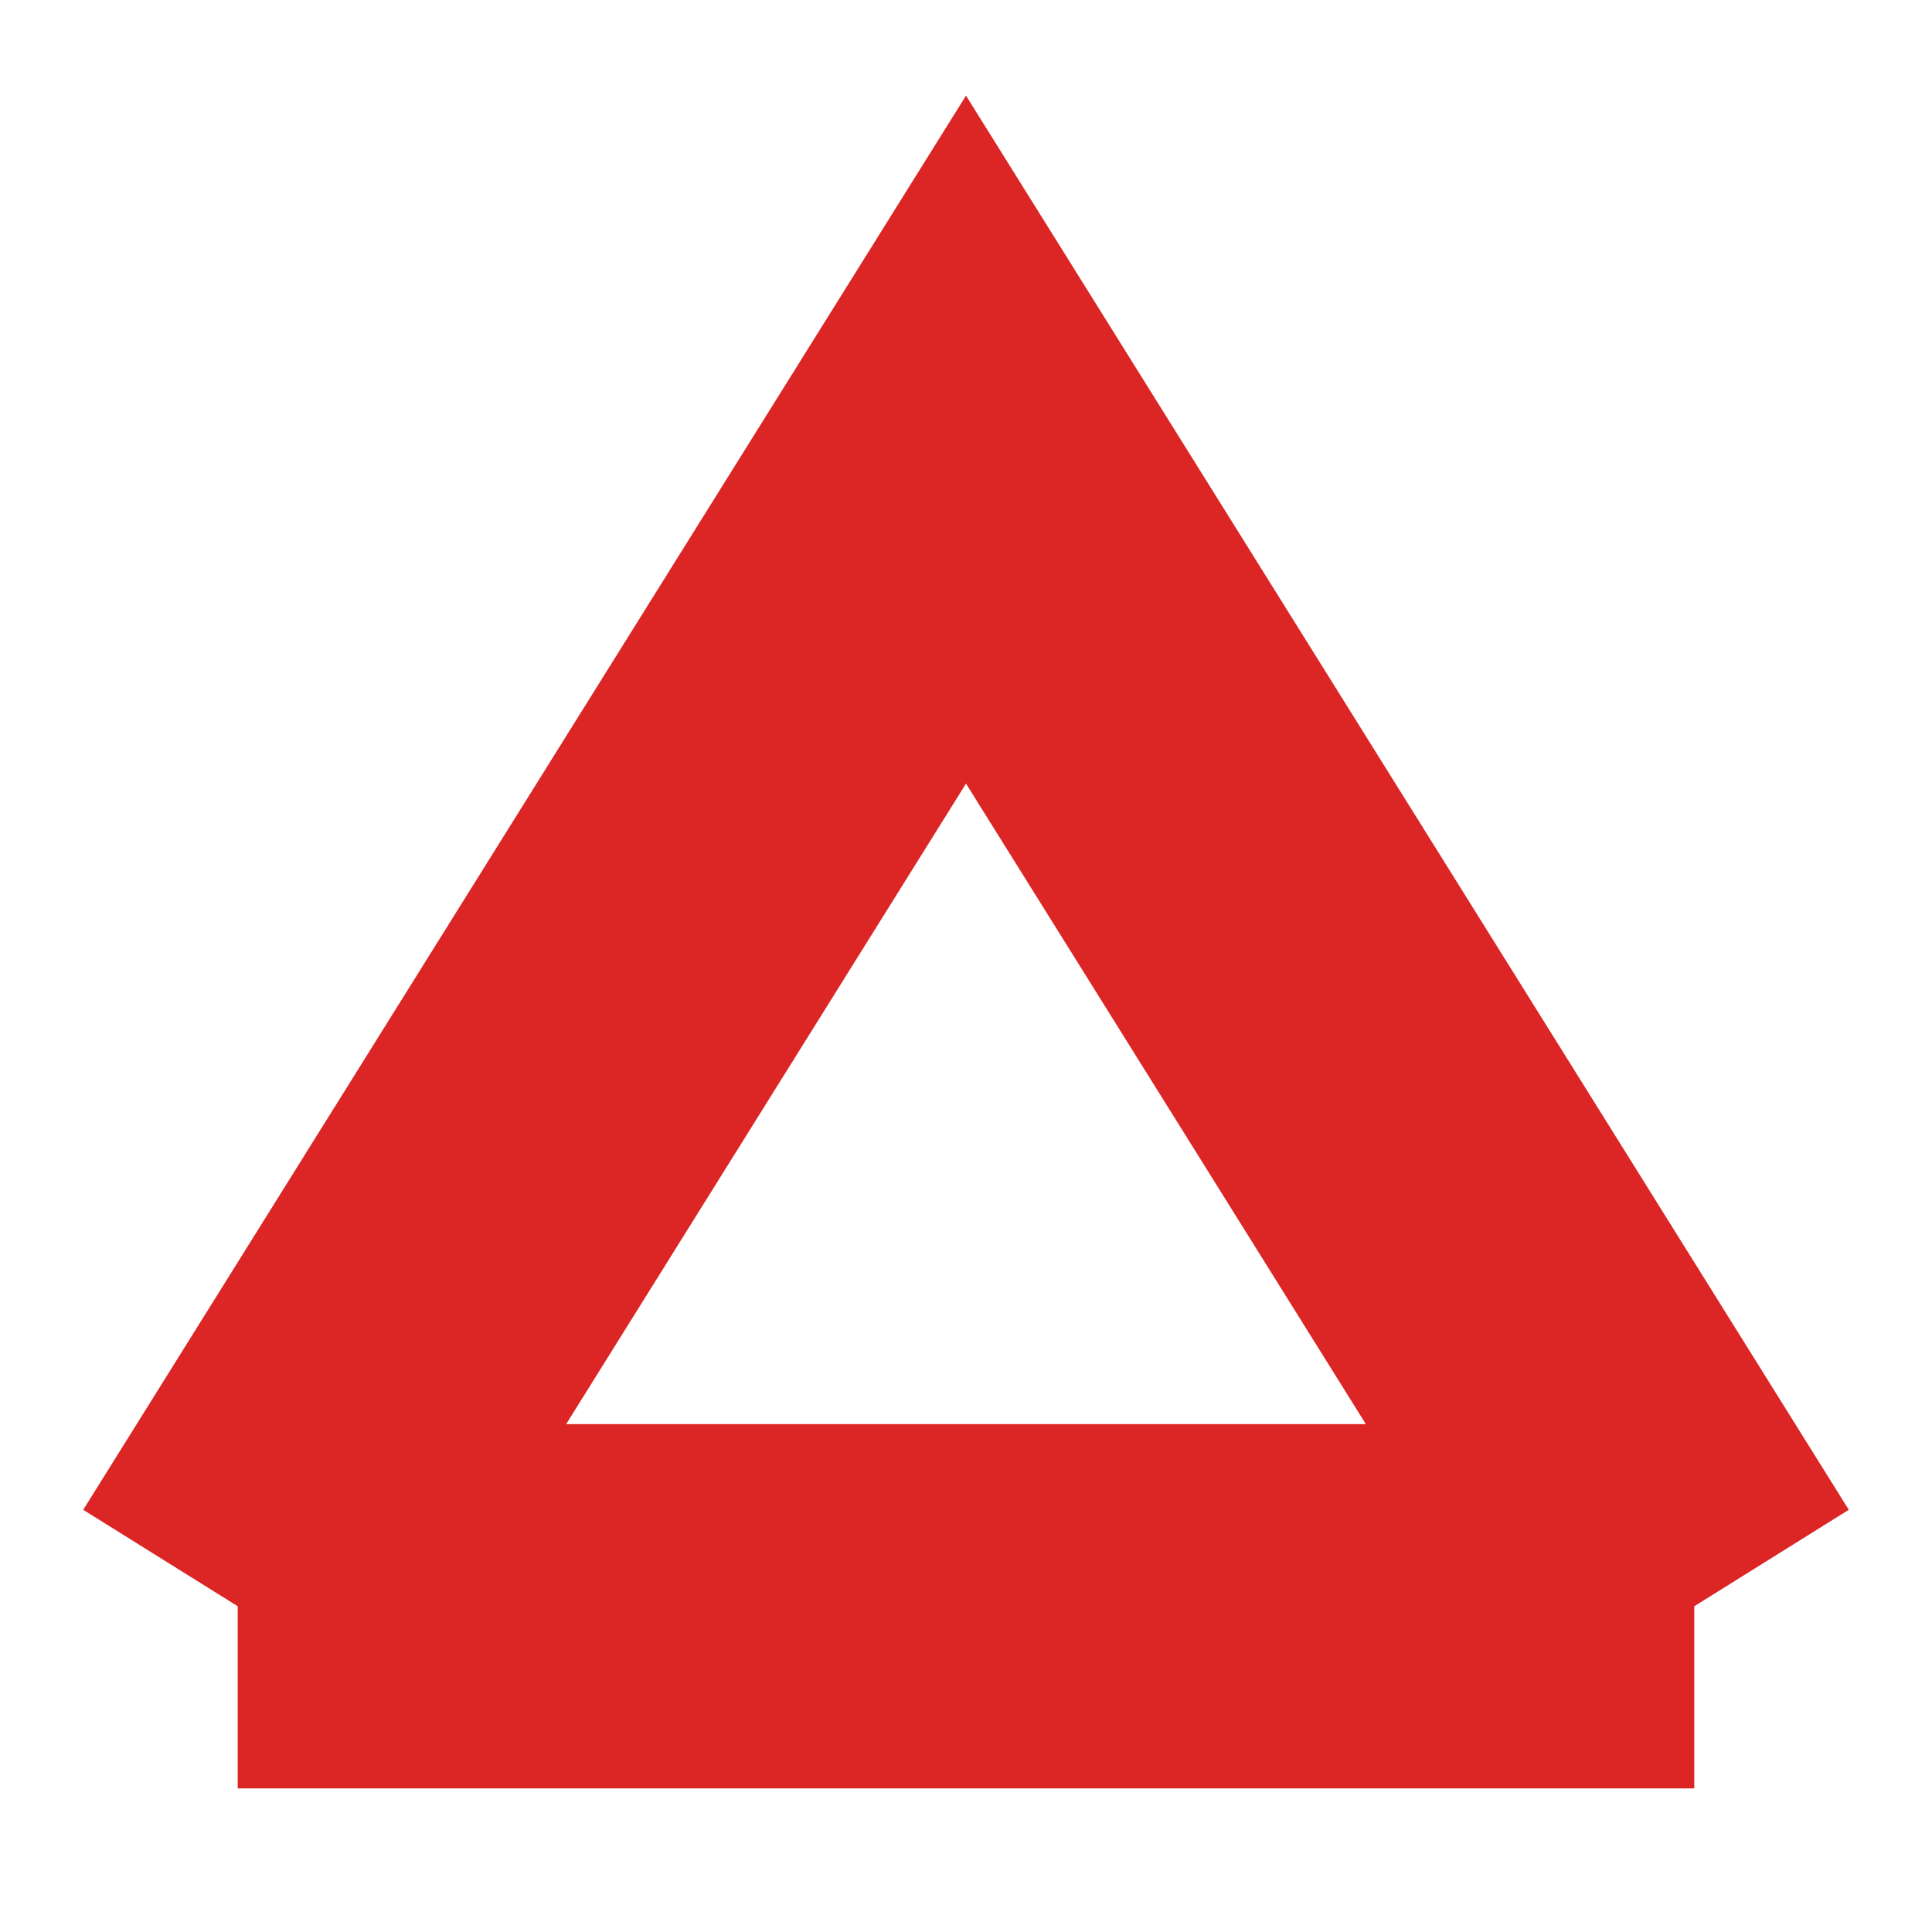
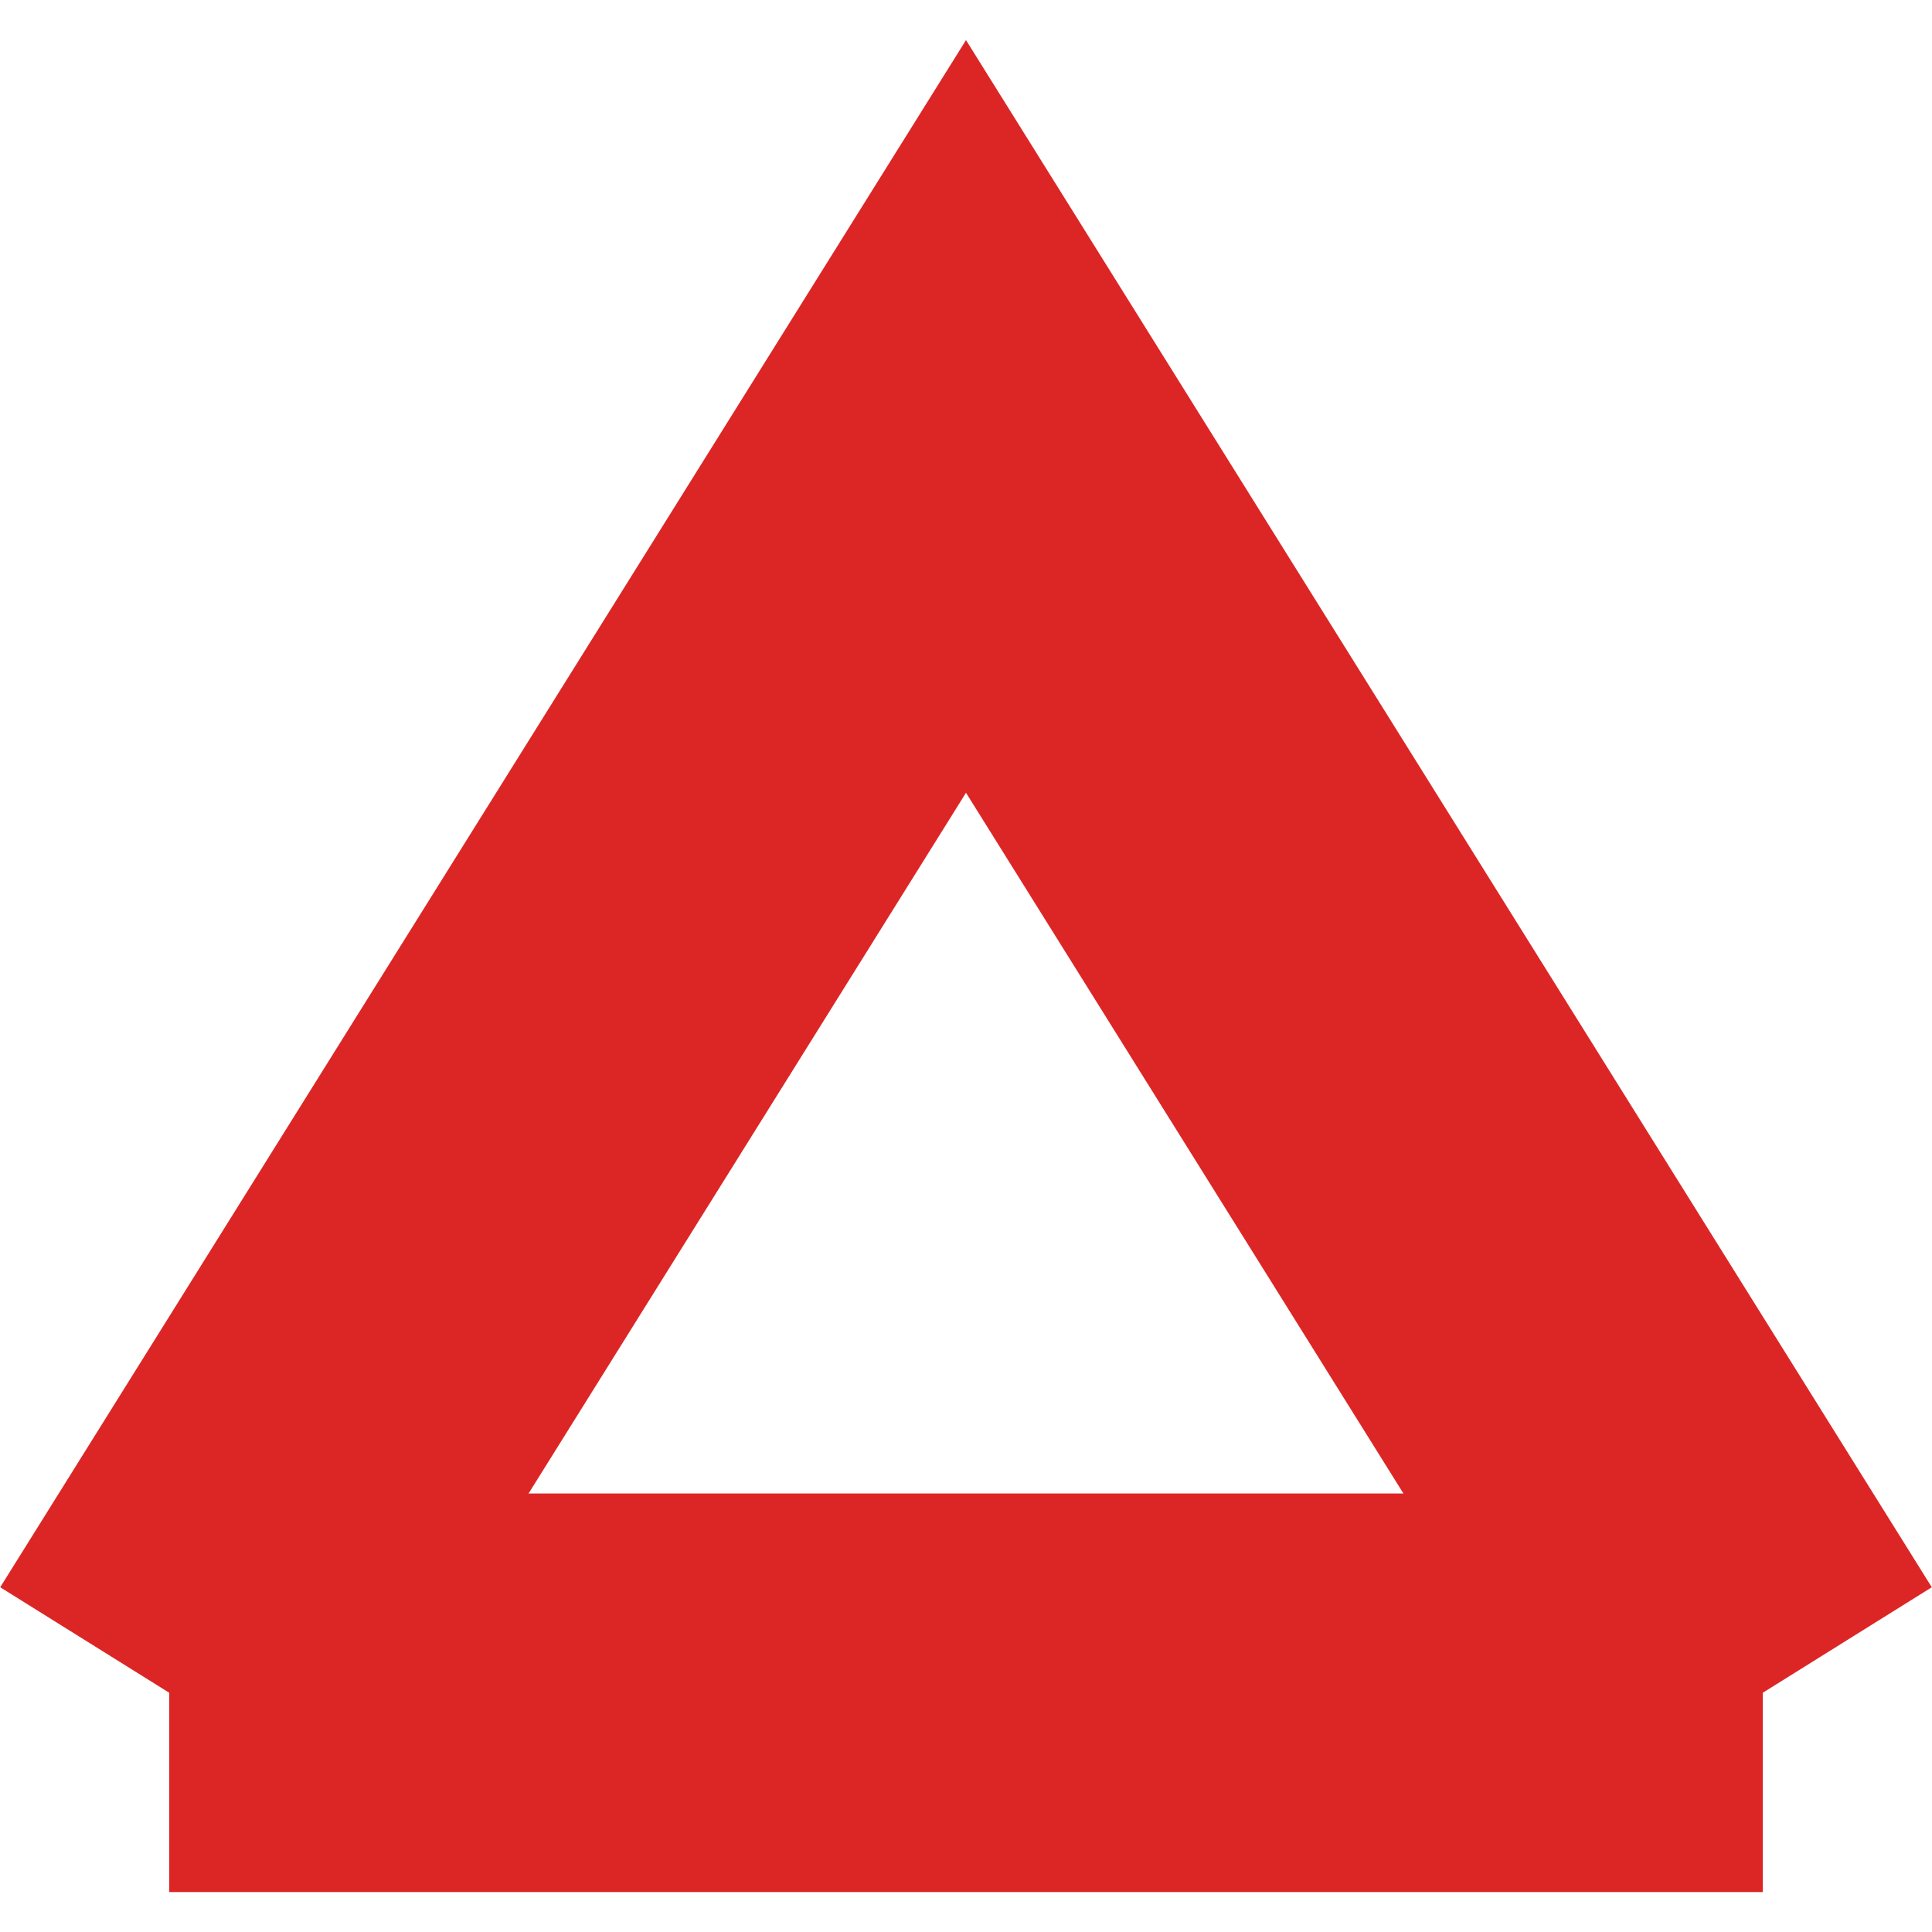
<svg xmlns="http://www.w3.org/2000/svg" width="1024px" height="1024px" viewBox="0 0 1024 1024" version="1.1">
-   <g id="signal-logo-nobg" stroke="none" fill="none" fill-rule="evenodd" stroke-width="1">
-     <g id="Group" transform="translate(126, 233)" stroke="#DC2626">
-       <polyline id="Path" stroke-width="193.092" points="0 618.353 386 0 772 618.353" />
-       <line x1="0" y1="618.353" x2="772" y2="618.353" id="Path" stroke-width="193.092" />
+   <g id="demo-signal/favicon" stroke="none" fill="none" stroke-width="211.246">
+     <g id="signal-logo-nobg" stroke="#DC2626">
+       <polyline id="Path" points="89.708 897.208 512 220.717 934.292 897.208" />
+       <line x1="89.708" y1="897.208" x2="934.292" y2="897.208" id="Line" />
    </g>
  </g>
</svg>
